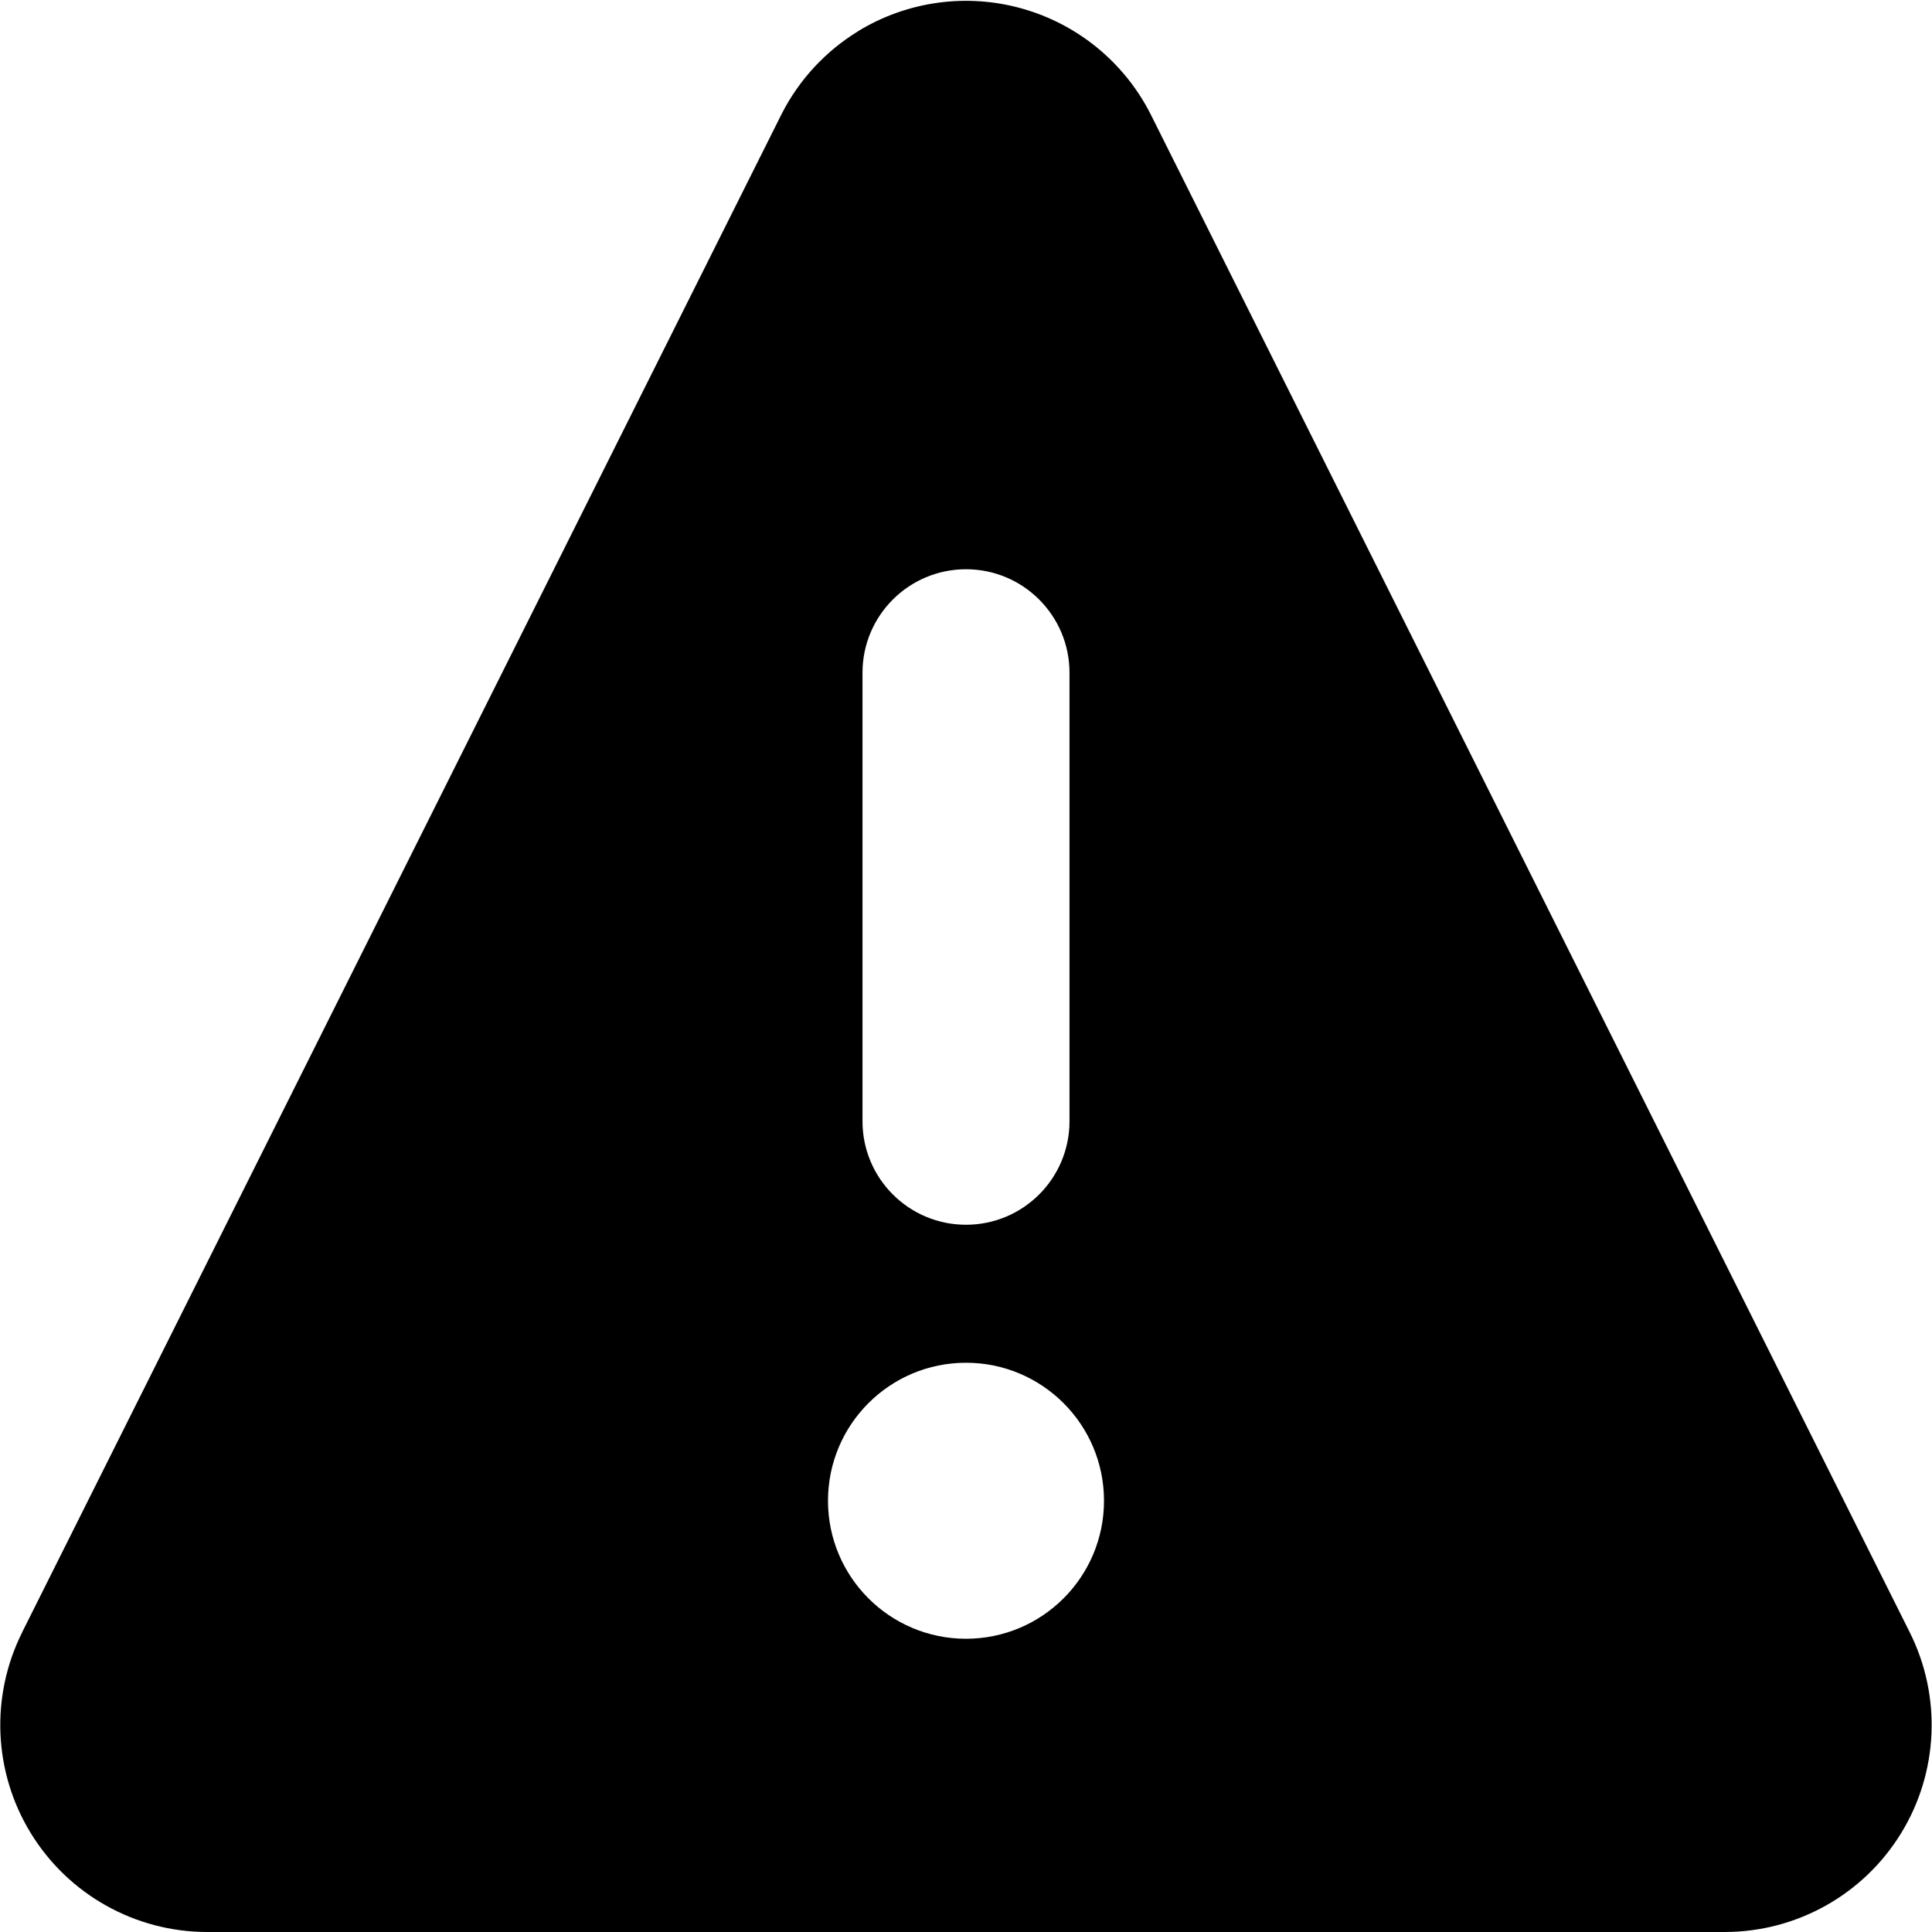
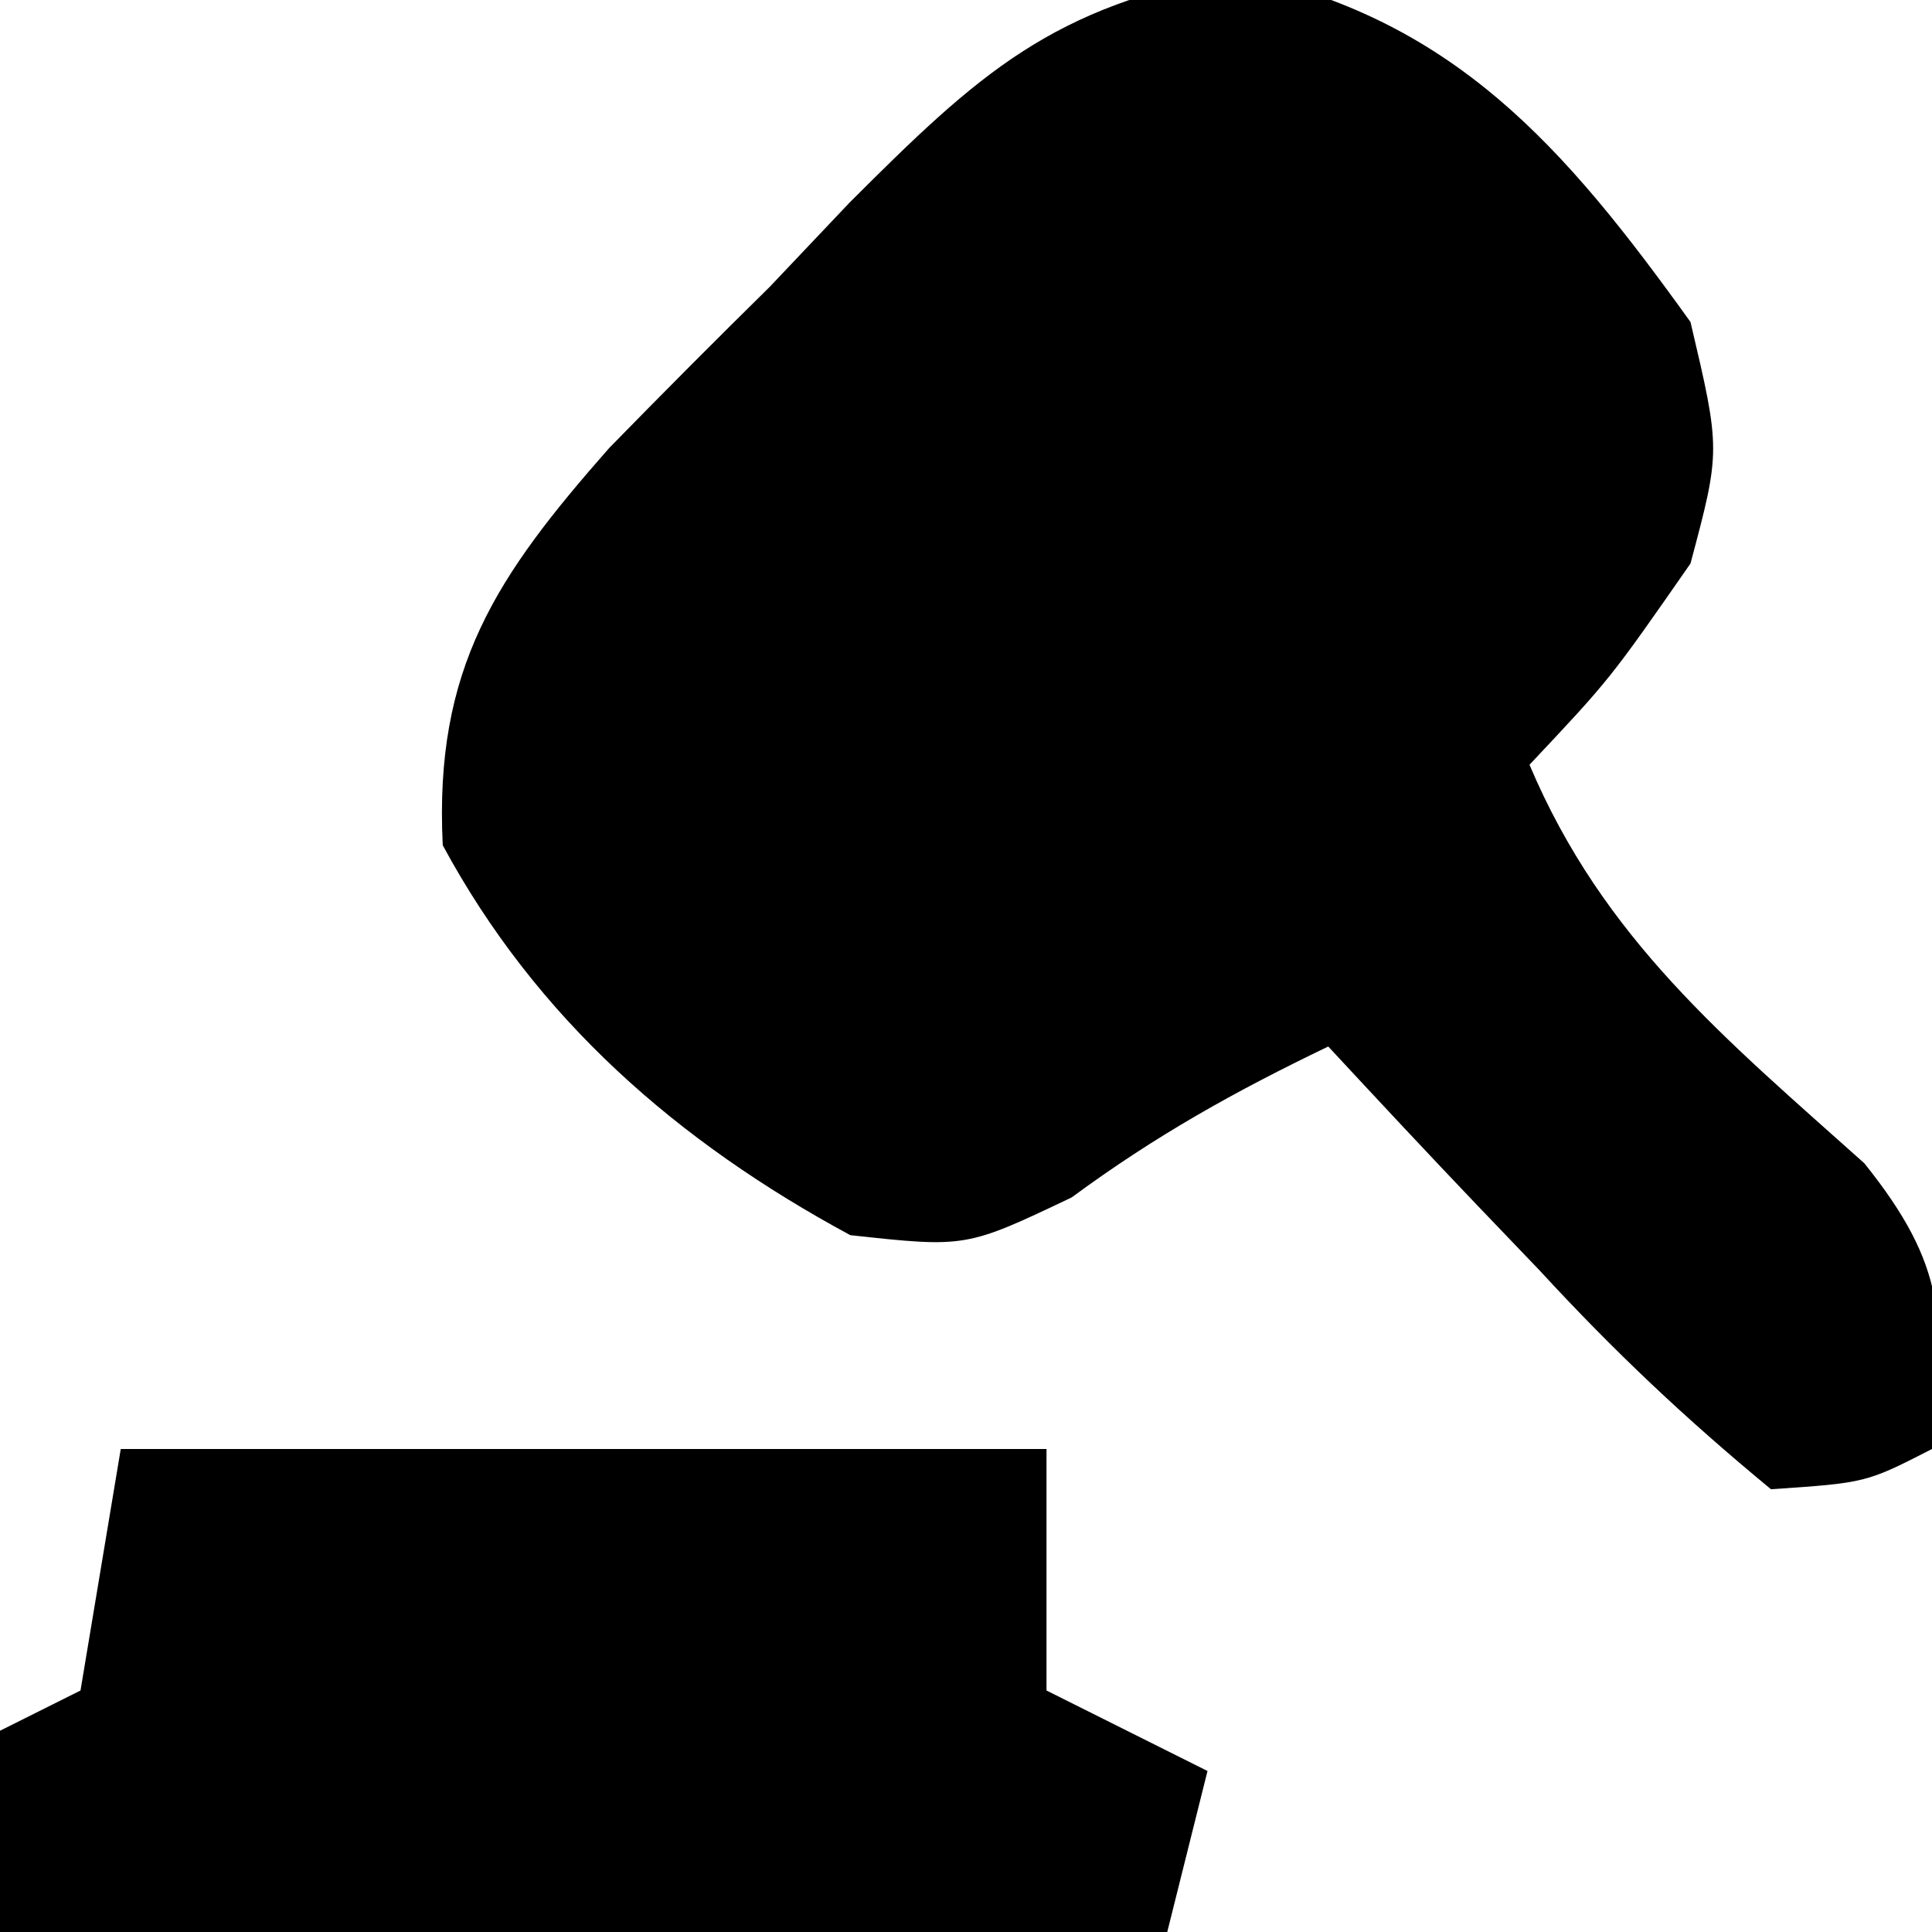
- <svg xmlns="http://www.w3.org/2000/svg" fill="none" viewBox="0 0 14 14">
-   <path fill="#000000" fill-rule="evenodd" d="M6.218.226a1.5 1.5 0 0 1 2.117.596l.002.004 5.5 10.999A1.5 1.5 0 0 1 12.5 14H1.498a1.5 1.5 0 0 1-1.336-2.174v-.001L5.664.826l.002-.004a1.5 1.5 0 0 1 .553-.596M7 4.125a.75.75 0 0 1 .75.75v3.25a.75.75 0 0 1-1.5 0v-3.25a.75.75 0 0 1 .75-.75m1 6.75a1 1 0 1 1-2 0 1 1 0 0 1 2 0" clip-rule="evenodd" />
+ <svg xmlns="http://www.w3.org/2000/svg" version="1.1" width="48" height="48">
+   <path d="M0 0 C5.387 1.102 8.152 4.307 11.285 8.672 C12.035 11.859 12.035 11.859 11.285 14.672 C9.285 17.547 9.285 17.547 7.285 19.672 C9.122 24.012 12.15 26.481 15.605 29.574 C17.653 32.131 17.63 33.477 17.285 36.672 C15.645 37.512 15.645 37.512 13.285 37.672 C11.155 35.914 9.39 34.248 7.535 32.234 C7.029 31.705 6.522 31.176 6 30.631 C4.75 29.322 3.516 27.998 2.285 26.672 C-0.038 27.789 -2.003 28.884 -4.09 30.422 C-6.715 31.672 -6.715 31.672 -9.59 31.359 C-13.873 29.046 -17.381 25.996 -19.715 21.672 C-19.932 17.267 -18.383 14.987 -15.582 11.805 C-14.265 10.456 -12.933 9.12 -11.59 7.797 C-10.938 7.109 -10.285 6.42 -9.613 5.711 C-6.382 2.479 -4.585 0.829 0 0 Z " fill="#000000" transform="translate(30.71484,-0.671875)" />
+   <path d="M0 0 C7.59 0 15.18 0 23 0 C23 1.98 23 3.96 23 6 C24.32 6.66 25.64 7.32 27 8 C26.67 9.32 26.34 10.64 26 12 C16.43 12 6.86 12 -3 12 C-3 10.35 -3 8.7 -3 7 C-2.34 6.67 -1.68 6.34 -1 6 C-0.67 4.02 -0.34 2.04 0 0 Z " fill="#000000" transform="translate(3,36)" />
</svg>
